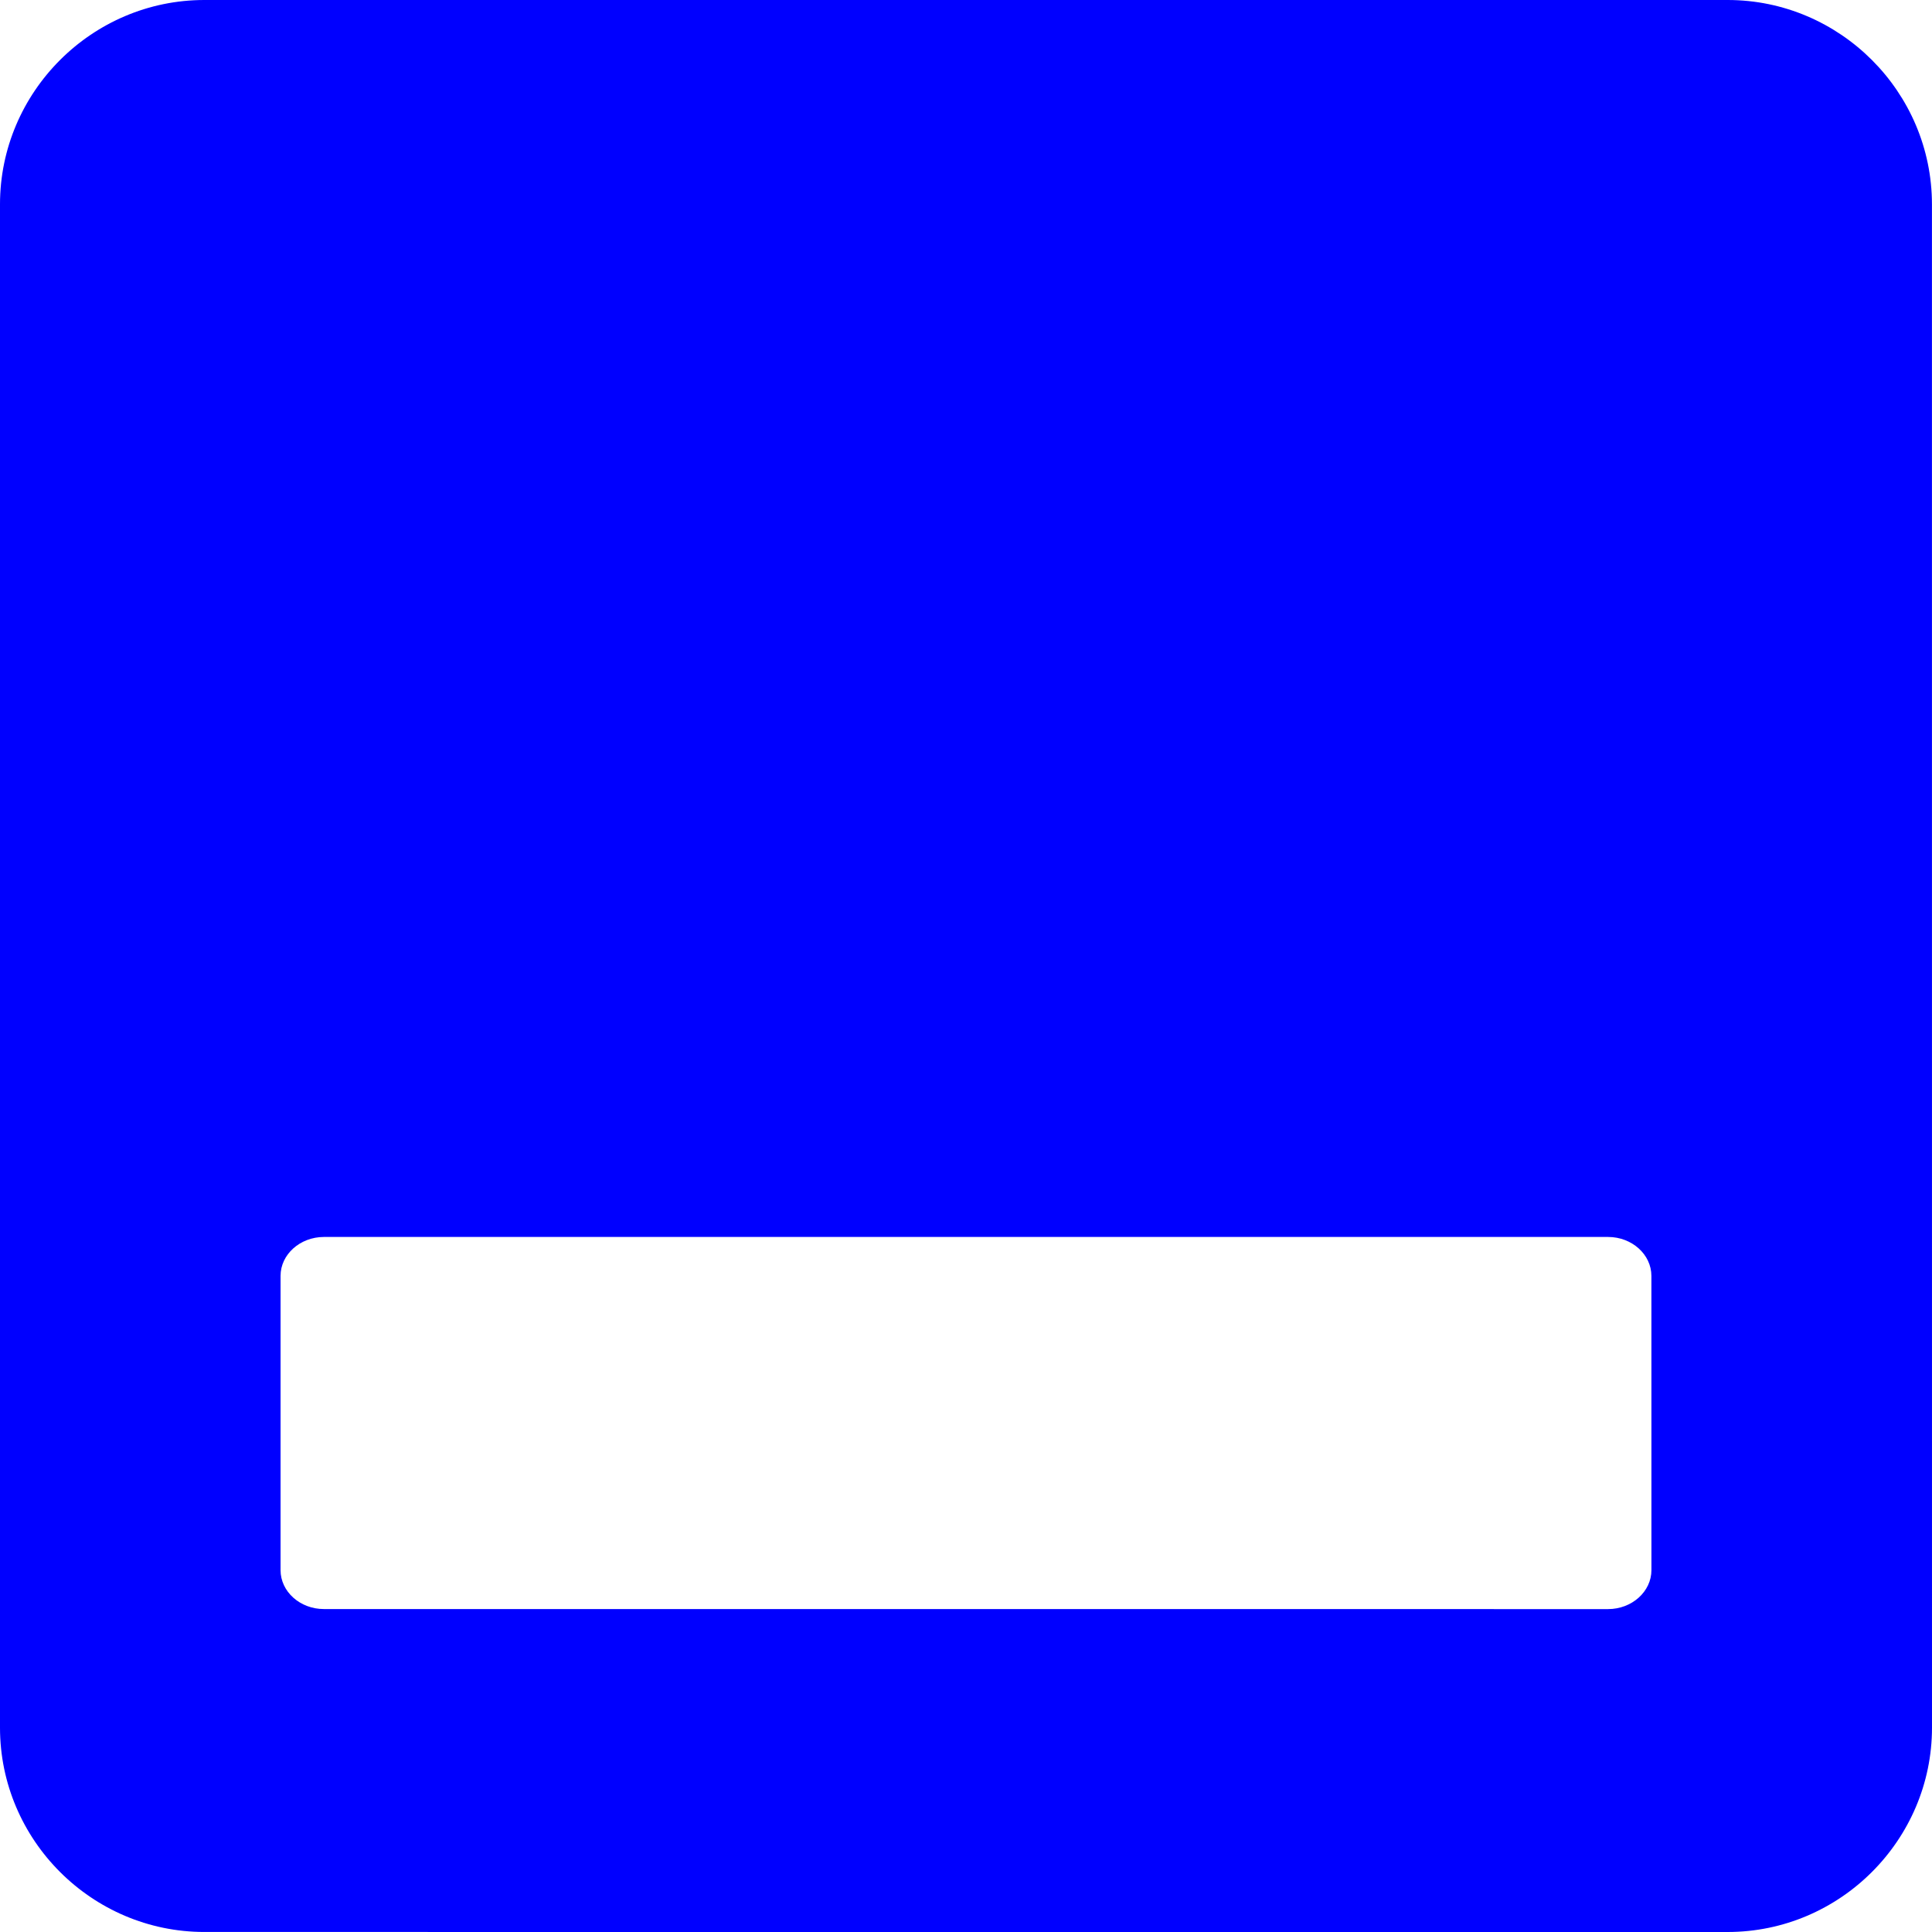
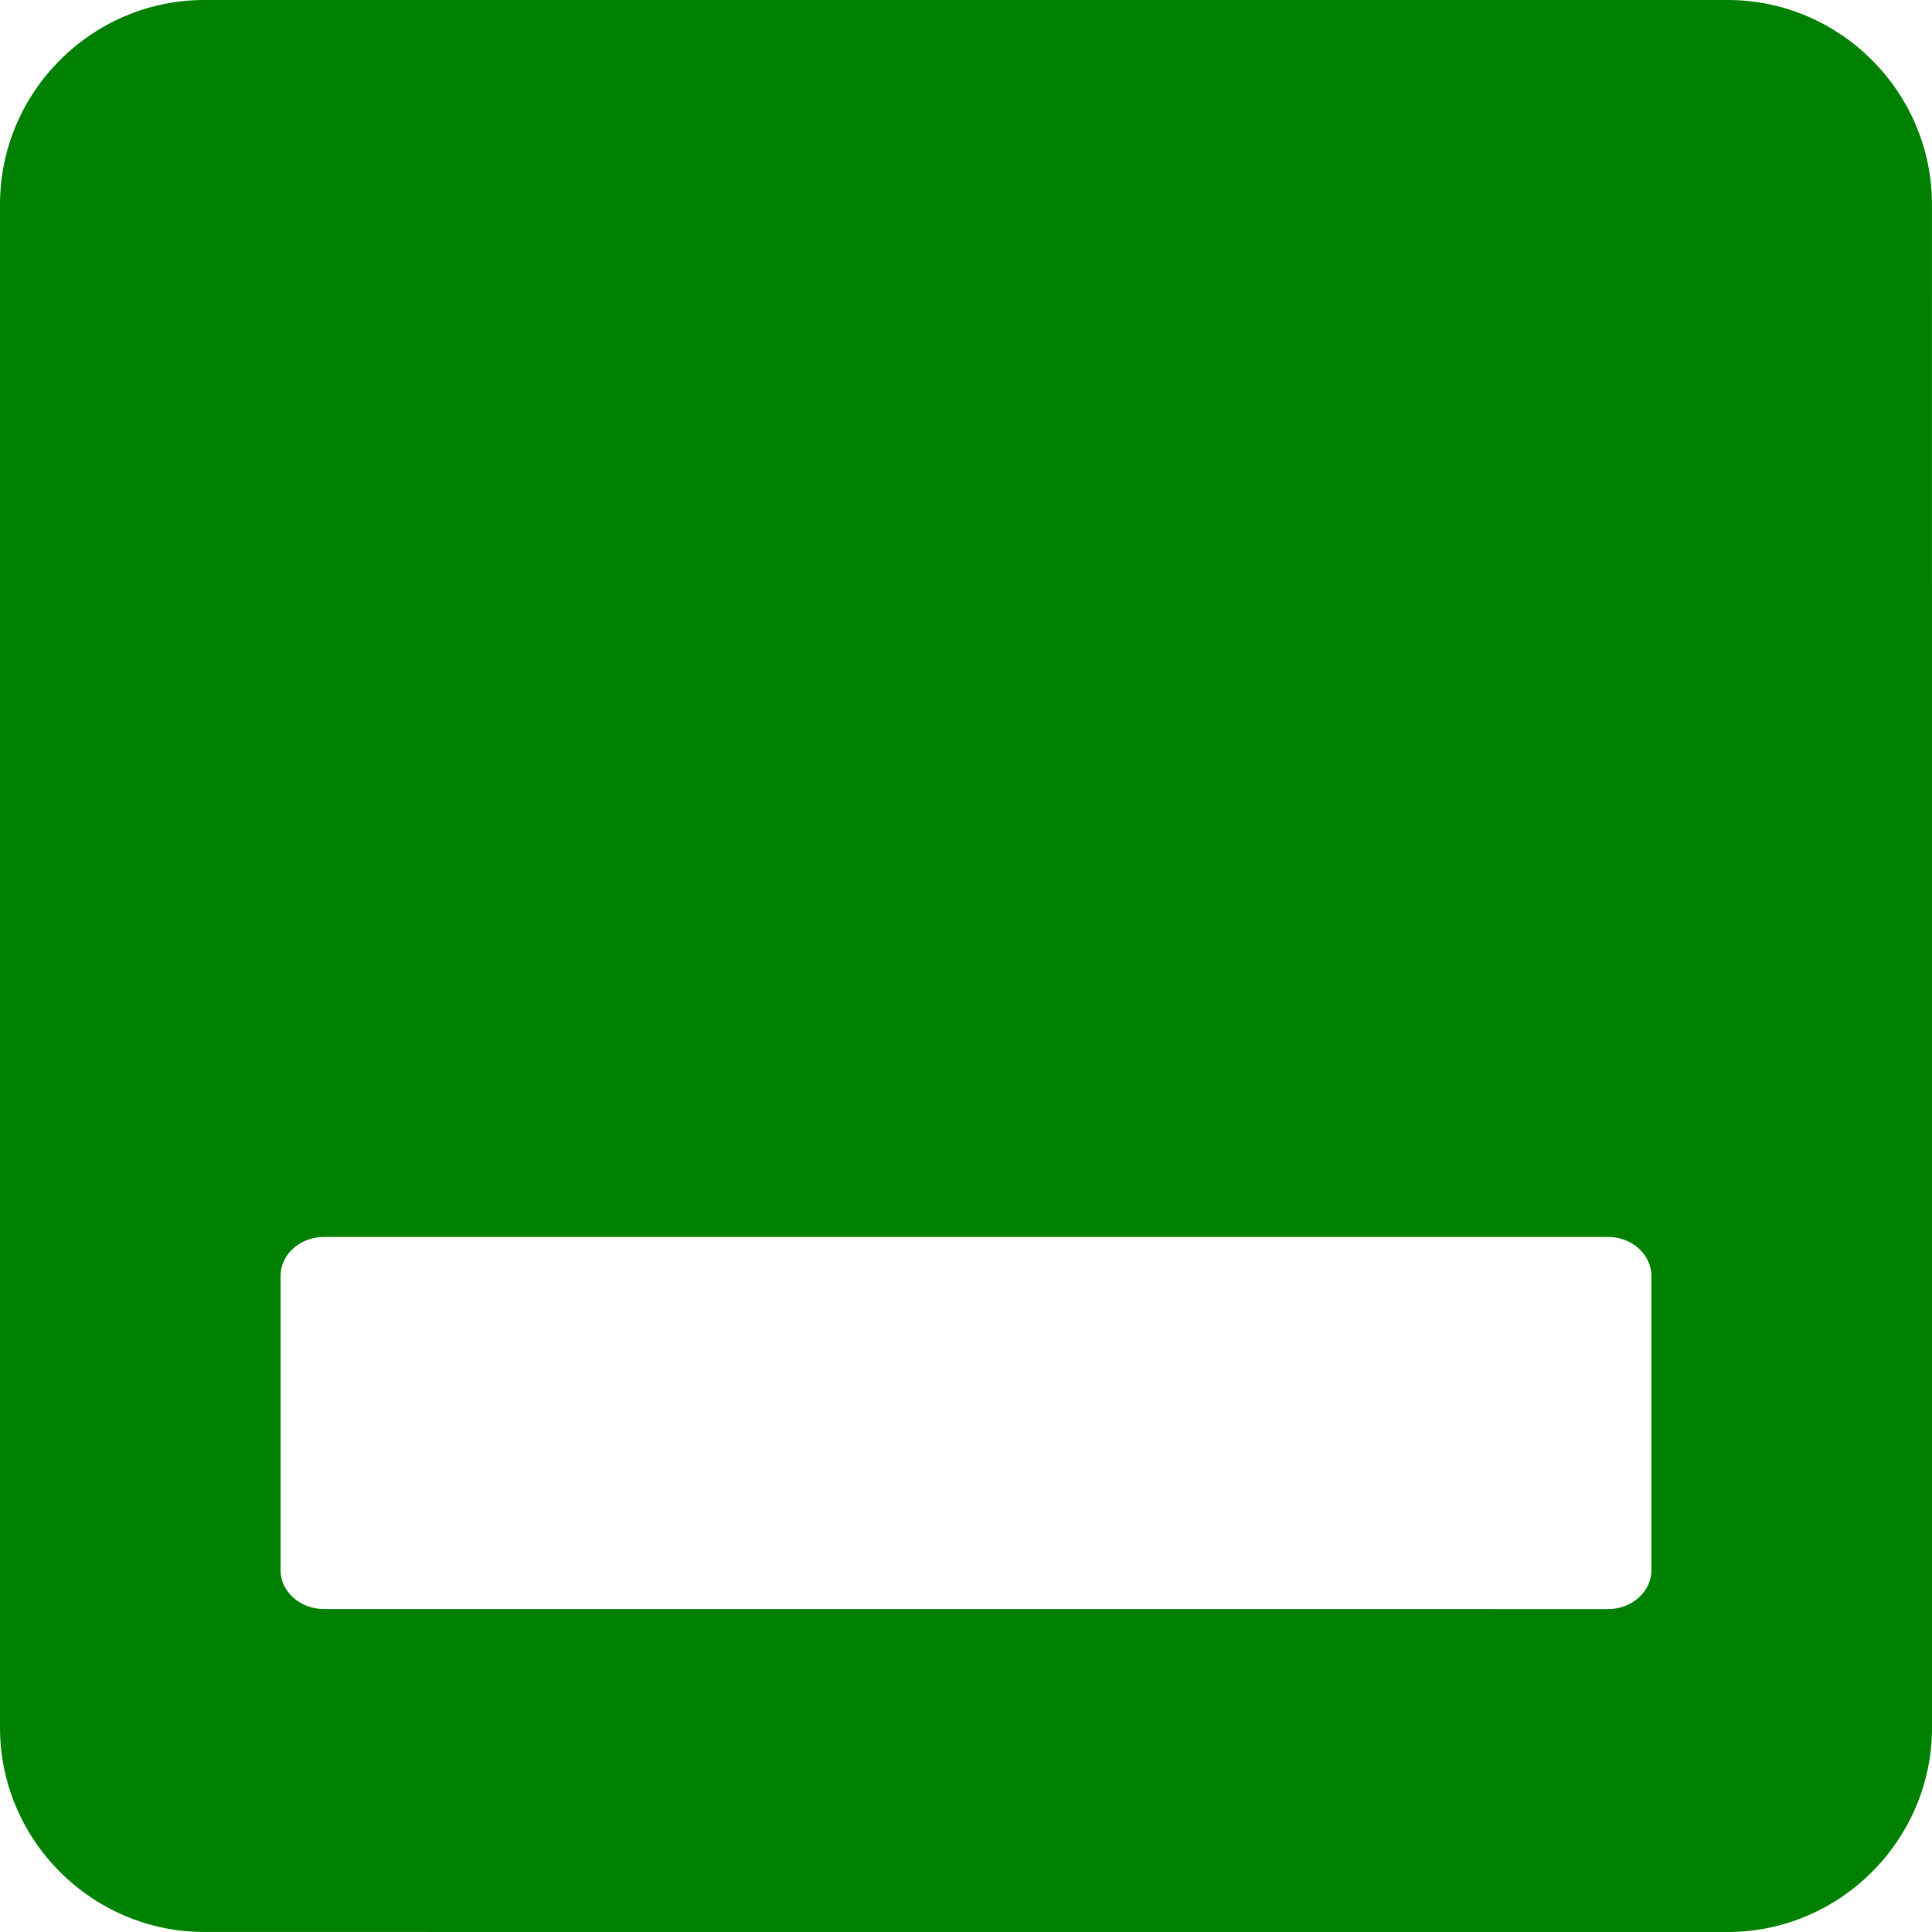
<svg xmlns="http://www.w3.org/2000/svg" version="1.1" id="Layer_1" x="0px" y="0px" width="122.88px" height="122.88px" viewBox="0 0 122.88 122.88" enable-background="new 0 0 122.88 122.88" xml:space="preserve">
  <g>
-     <path fill="blue" fill-rule="evenodd" clip-rule="evenodd" d="M12.996,0h96.888c7.147,0,12.993,5.851,12.993,12.999l0.003,96.883 c0,7.147-5.851,12.998-12.999,12.998l-96.885-0.002C5.848,122.878,0,117.032,0,109.884V12.996C0,5.849,5.848,0.002,12.996,0 L12.996,0z M20.602,78.674h81.675c1.52,0,2.756,1.115,2.756,2.479l0.002,18.713c0,1.36-1.24,2.477-2.758,2.477l-81.675-0.003 c-1.52,0-2.758-1.111-2.758-2.474V81.149C17.844,79.787,19.083,78.676,20.602,78.674L20.602,78.674z" />
+     <path fill="green" fill-rule="evenodd" clip-rule="evenodd" d="M12.996,0h96.888c7.147,0,12.993,5.851,12.993,12.999l0.003,96.883 c0,7.147-5.851,12.998-12.999,12.998l-96.885-0.002C5.848,122.878,0,117.032,0,109.884V12.996C0,5.849,5.848,0.002,12.996,0 L12.996,0z M20.602,78.674h81.675c1.52,0,2.756,1.115,2.756,2.479l0.002,18.713c0,1.36-1.24,2.477-2.758,2.477l-81.675-0.003 c-1.52,0-2.758-1.111-2.758-2.474V81.149C17.844,79.787,19.083,78.676,20.602,78.674L20.602,78.674z" />
  </g>
</svg>
